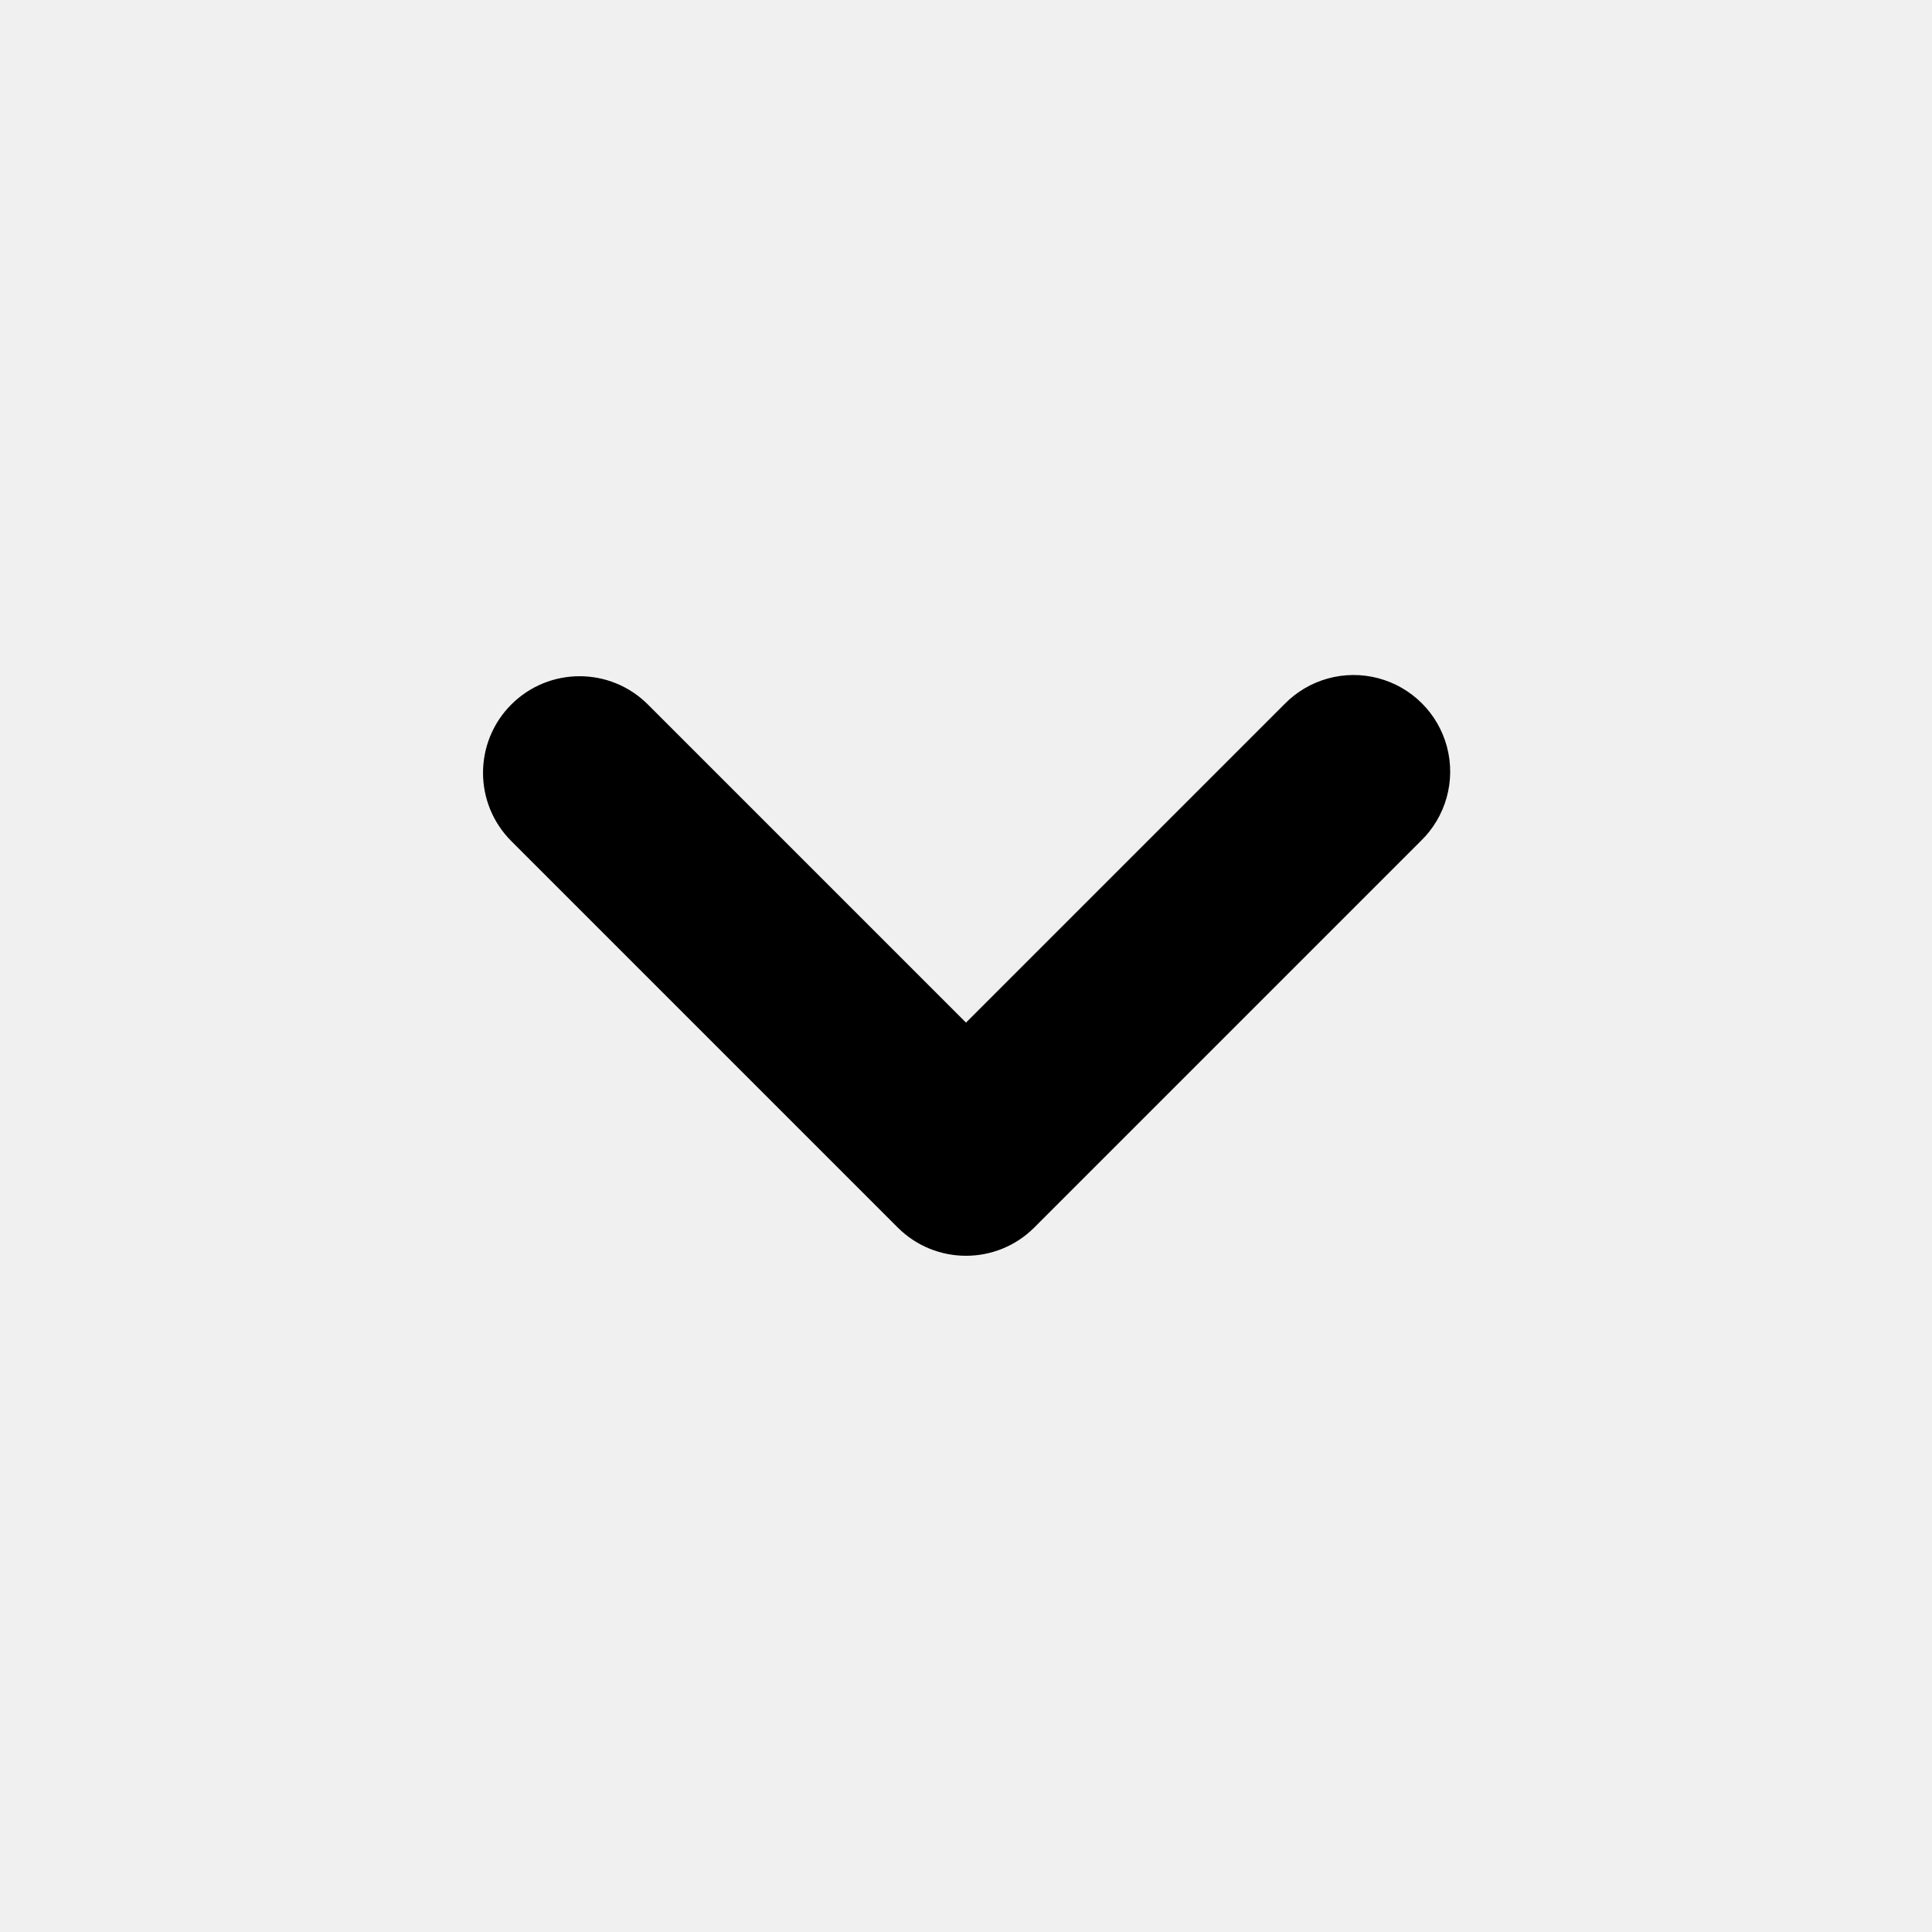
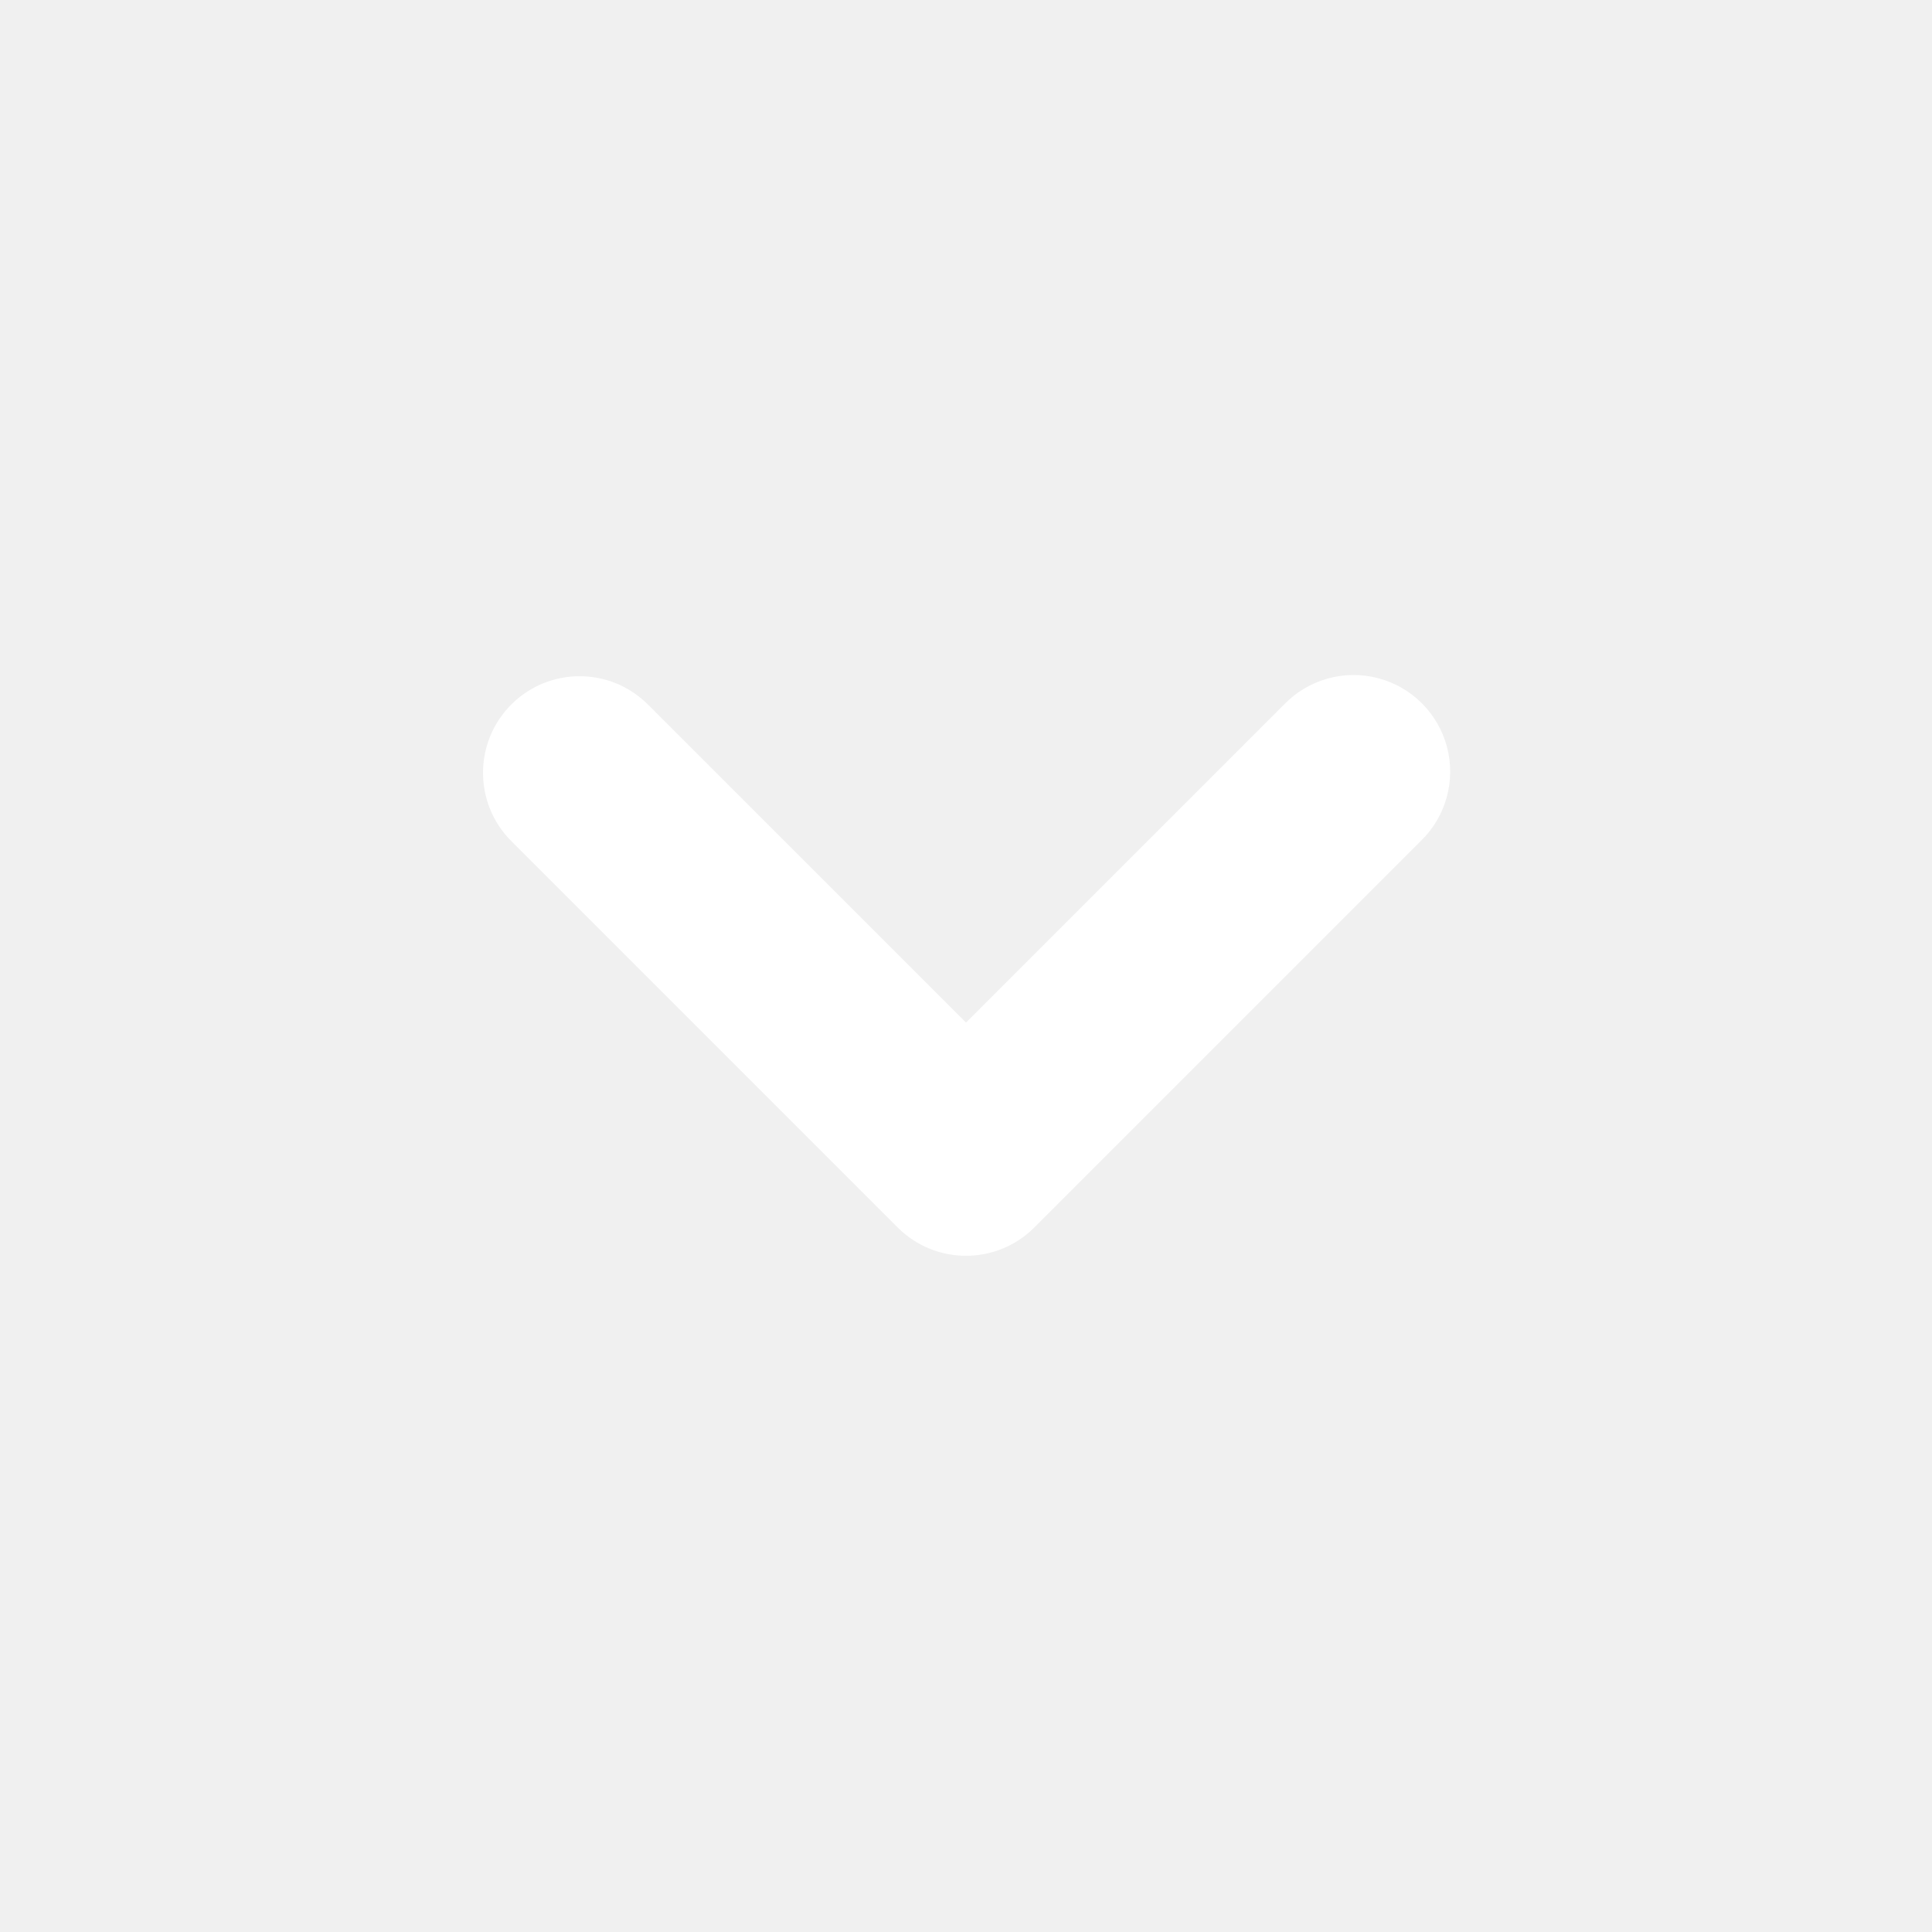
- <svg xmlns="http://www.w3.org/2000/svg" stroke="currentColor" fill="currentColor" stroke-width="0" viewBox="0 0 20 20" aria-hidden="true" height="14px" width="14px">
+ <svg xmlns="http://www.w3.org/2000/svg" stroke="currentColor" fill="white" stroke-width="0" viewBox="0 0 20 20" aria-hidden="true" height="18px" width="18px">
  <path fill-rule="evenodd" d="M5.293 7.293a1 1 0 011.414 0L10 10.586l3.293-3.293a1 1 0 111.414 1.414l-4 4a1 1 0 01-1.414 0l-4-4a1 1 0 010-1.414z" clip-rule="evenodd" />
</svg>
